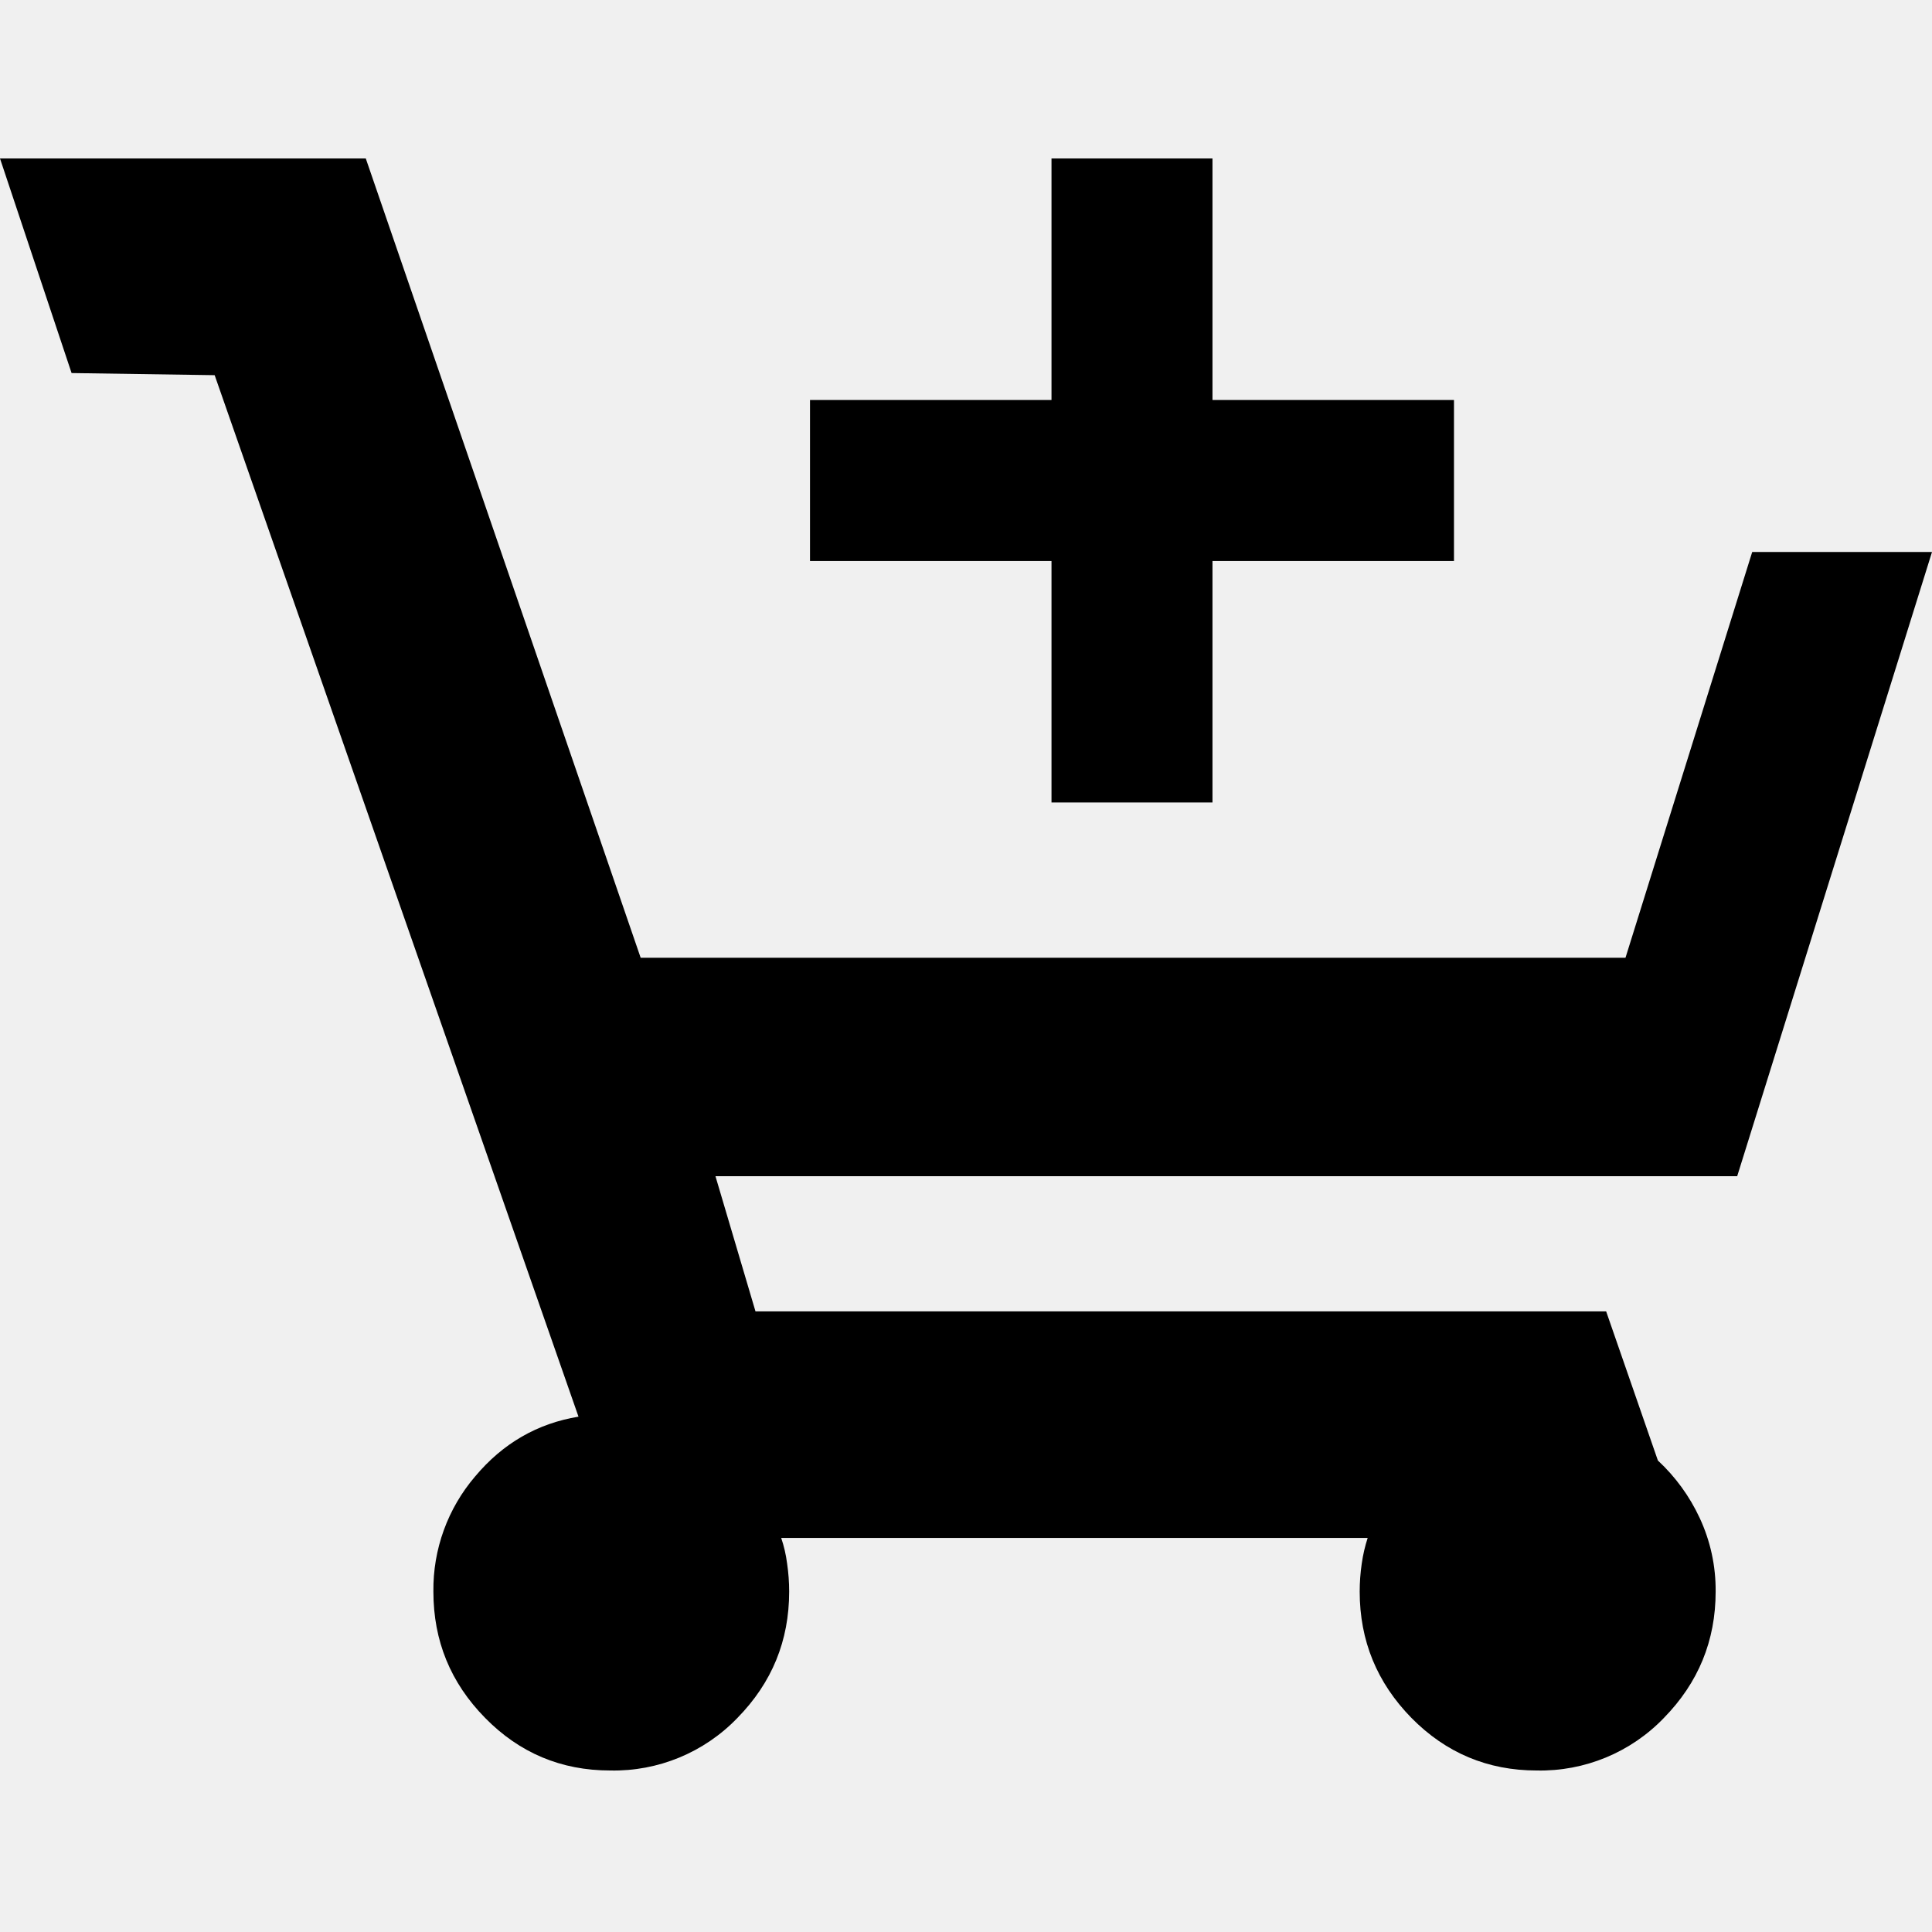
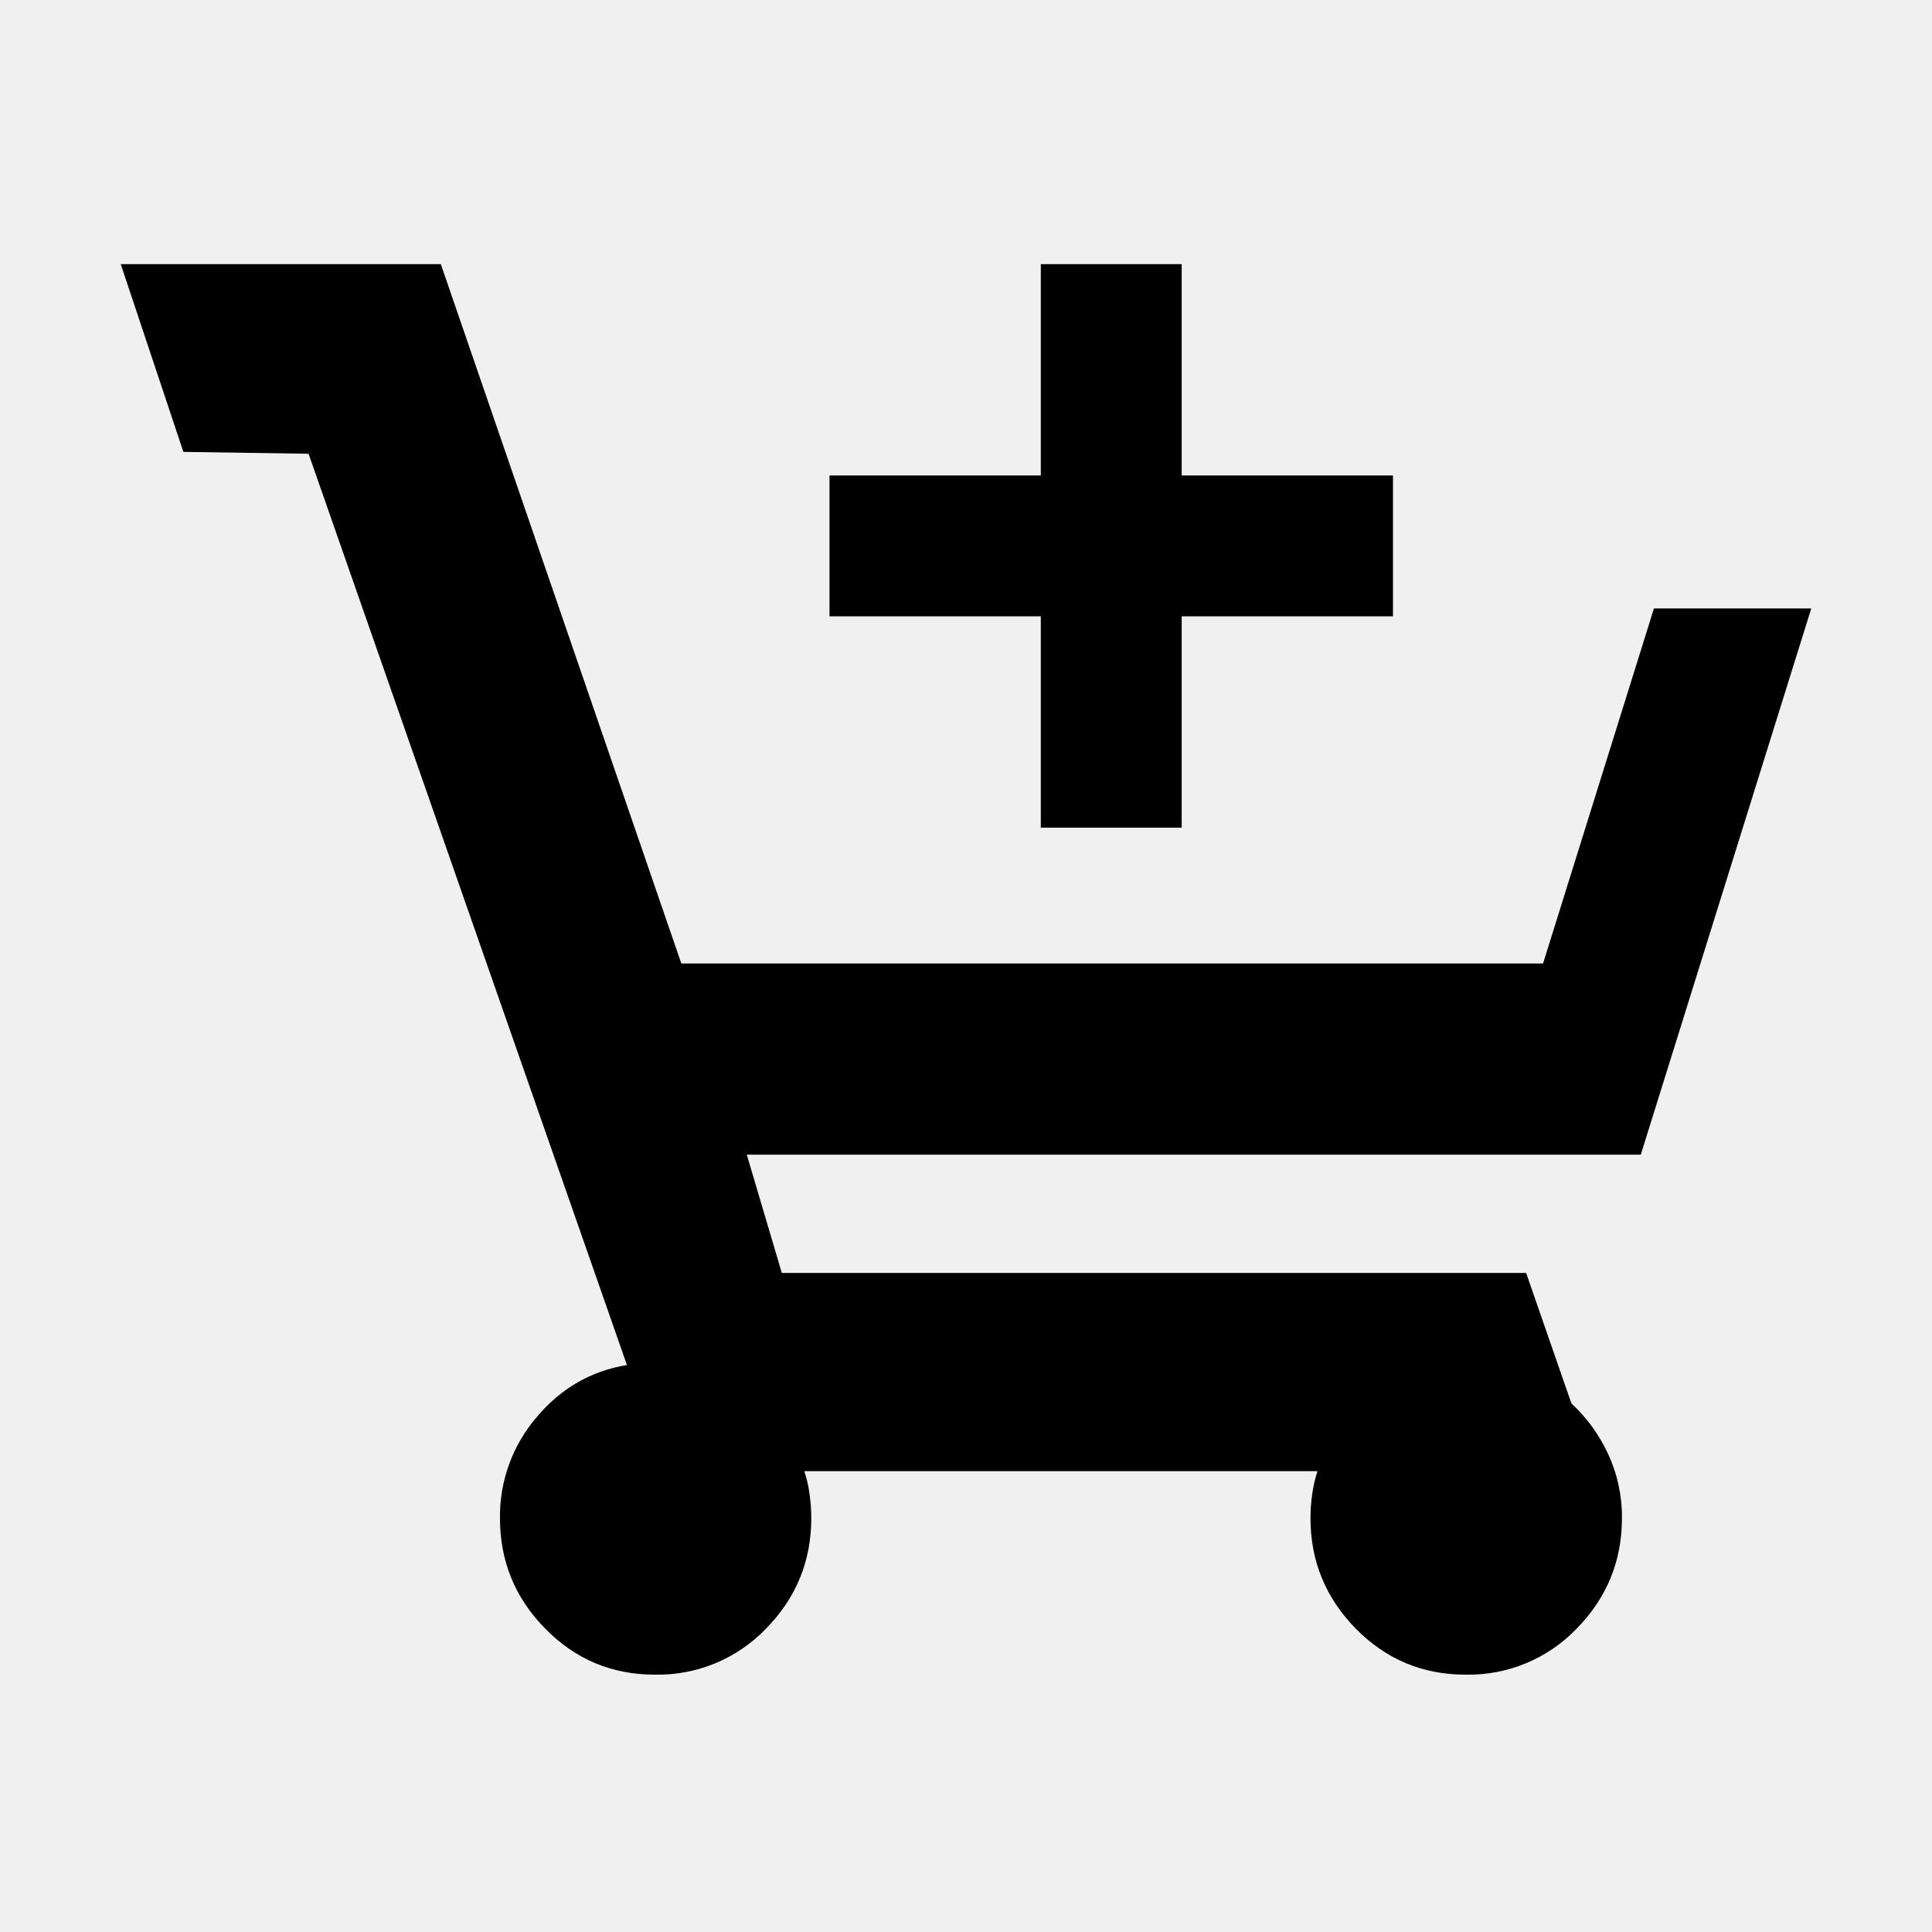
<svg xmlns="http://www.w3.org/2000/svg" xmlns:xlink="http://www.w3.org/1999/xlink" width="256px" height="256px" viewBox="0 0 256 256" version="1.1">
  <defs>
-     <path d="M48.469,21 L84.891,126.906 L215.386,126.906 L232.176,73.144 L256,73.144 L230.186,155.855 L94.803,155.855 L100.107,173.768 L212.824,173.768 L219.679,193.525 C222.003,195.681 223.885,198.269 225.219,201.144 C226.64,204.194 227.362,207.523 227.332,210.887 C227.332,217.405 225.04,222.968 220.477,227.632 C216.079,232.209 209.966,234.736 203.62,234.599 C197.136,234.599 191.595,232.273 187.022,227.632 C182.459,222.968 180.166,217.405 180.166,210.887 C180.166,209.674 180.256,208.437 180.436,207.201 C180.605,205.976 180.886,204.83 181.223,203.785 L103.513,203.785 C103.872,204.841 104.142,205.965 104.299,207.201 C104.479,208.437 104.569,209.651 104.569,210.887 C104.569,217.405 102.288,222.968 97.714,227.632 C93.316,232.209 87.203,234.736 80.857,234.599 C74.361,234.599 68.832,232.273 64.281,227.632 C59.696,222.968 57.426,217.405 57.426,210.887 C57.359,205.296 59.329,199.872 62.966,195.626 C66.652,191.232 71.215,188.614 76.654,187.715 L28.443,49.713 L9.485,49.432 L0,21 L48.469,21 Z M192.66,74.333 L160.661,74.333 L160.661,106.333 L139.329,106.333 L139.329,74.333 L107.33,74.333 L107.33,53 L139.329,53 L139.329,21 L160.661,21 L160.661,53 L192.66,53 L192.66,74.333 Z" id="path-1" />
+     <path d="M58.411,35 L90.28,127.668 L204.463,127.668 L219.154,80.626 L240,80.626 L217.413,152.998 L98.953,152.998 L103.594,168.672 L202.221,168.672 L208.219,185.959 C210.253,187.846 211.899,190.11 213.067,192.626 C214.31,195.295 214.942,198.207 214.916,201.151 C214.916,206.855 212.91,211.722 208.917,215.803 C205.069,219.808 199.72,222.019 194.168,221.899 C188.494,221.899 183.646,219.864 179.644,215.803 C175.652,211.722 173.646,206.855 173.646,201.151 C173.646,200.089 173.724,199.008 173.882,197.926 C174.029,196.854 174.275,195.851 174.57,194.937 L106.573,194.937 C106.888,195.861 107.124,196.844 107.262,197.926 C107.419,199.008 107.498,200.07 107.498,201.151 C107.498,206.855 105.502,211.722 101.5,215.803 C97.652,219.808 92.302,222.019 86.75,221.899 C81.066,221.899 76.228,219.864 72.246,215.803 C68.234,211.722 66.248,206.855 66.248,201.151 C66.19,196.259 67.913,191.513 71.095,187.798 C74.321,183.953 78.313,181.662 83.072,180.875 L40.888,60.124 L24.299,59.878 L16,35 L58.411,35 Z M184.578,81.667 L156.579,81.667 L156.579,109.667 L137.913,109.667 L137.913,81.667 L109.914,81.667 L109.914,63 L137.913,63 L137.913,35 L156.579,35 L156.579,63 L184.578,63 L184.578,81.667 Z" id="path-1" />
  </defs>
  <g id="Page-1" stroke="none" stroke-width="1" fill="none" fill-rule="evenodd">
    <g id="cart-add">
      <mask id="mask-2" fill="white">
        <use xlink:href="#path-1" />
      </mask>
      <use id="Combined-Shape" fill="#000000" fill-rule="nonzero" xlink:href="#path-1" />
    </g>
  </g>
</svg>
